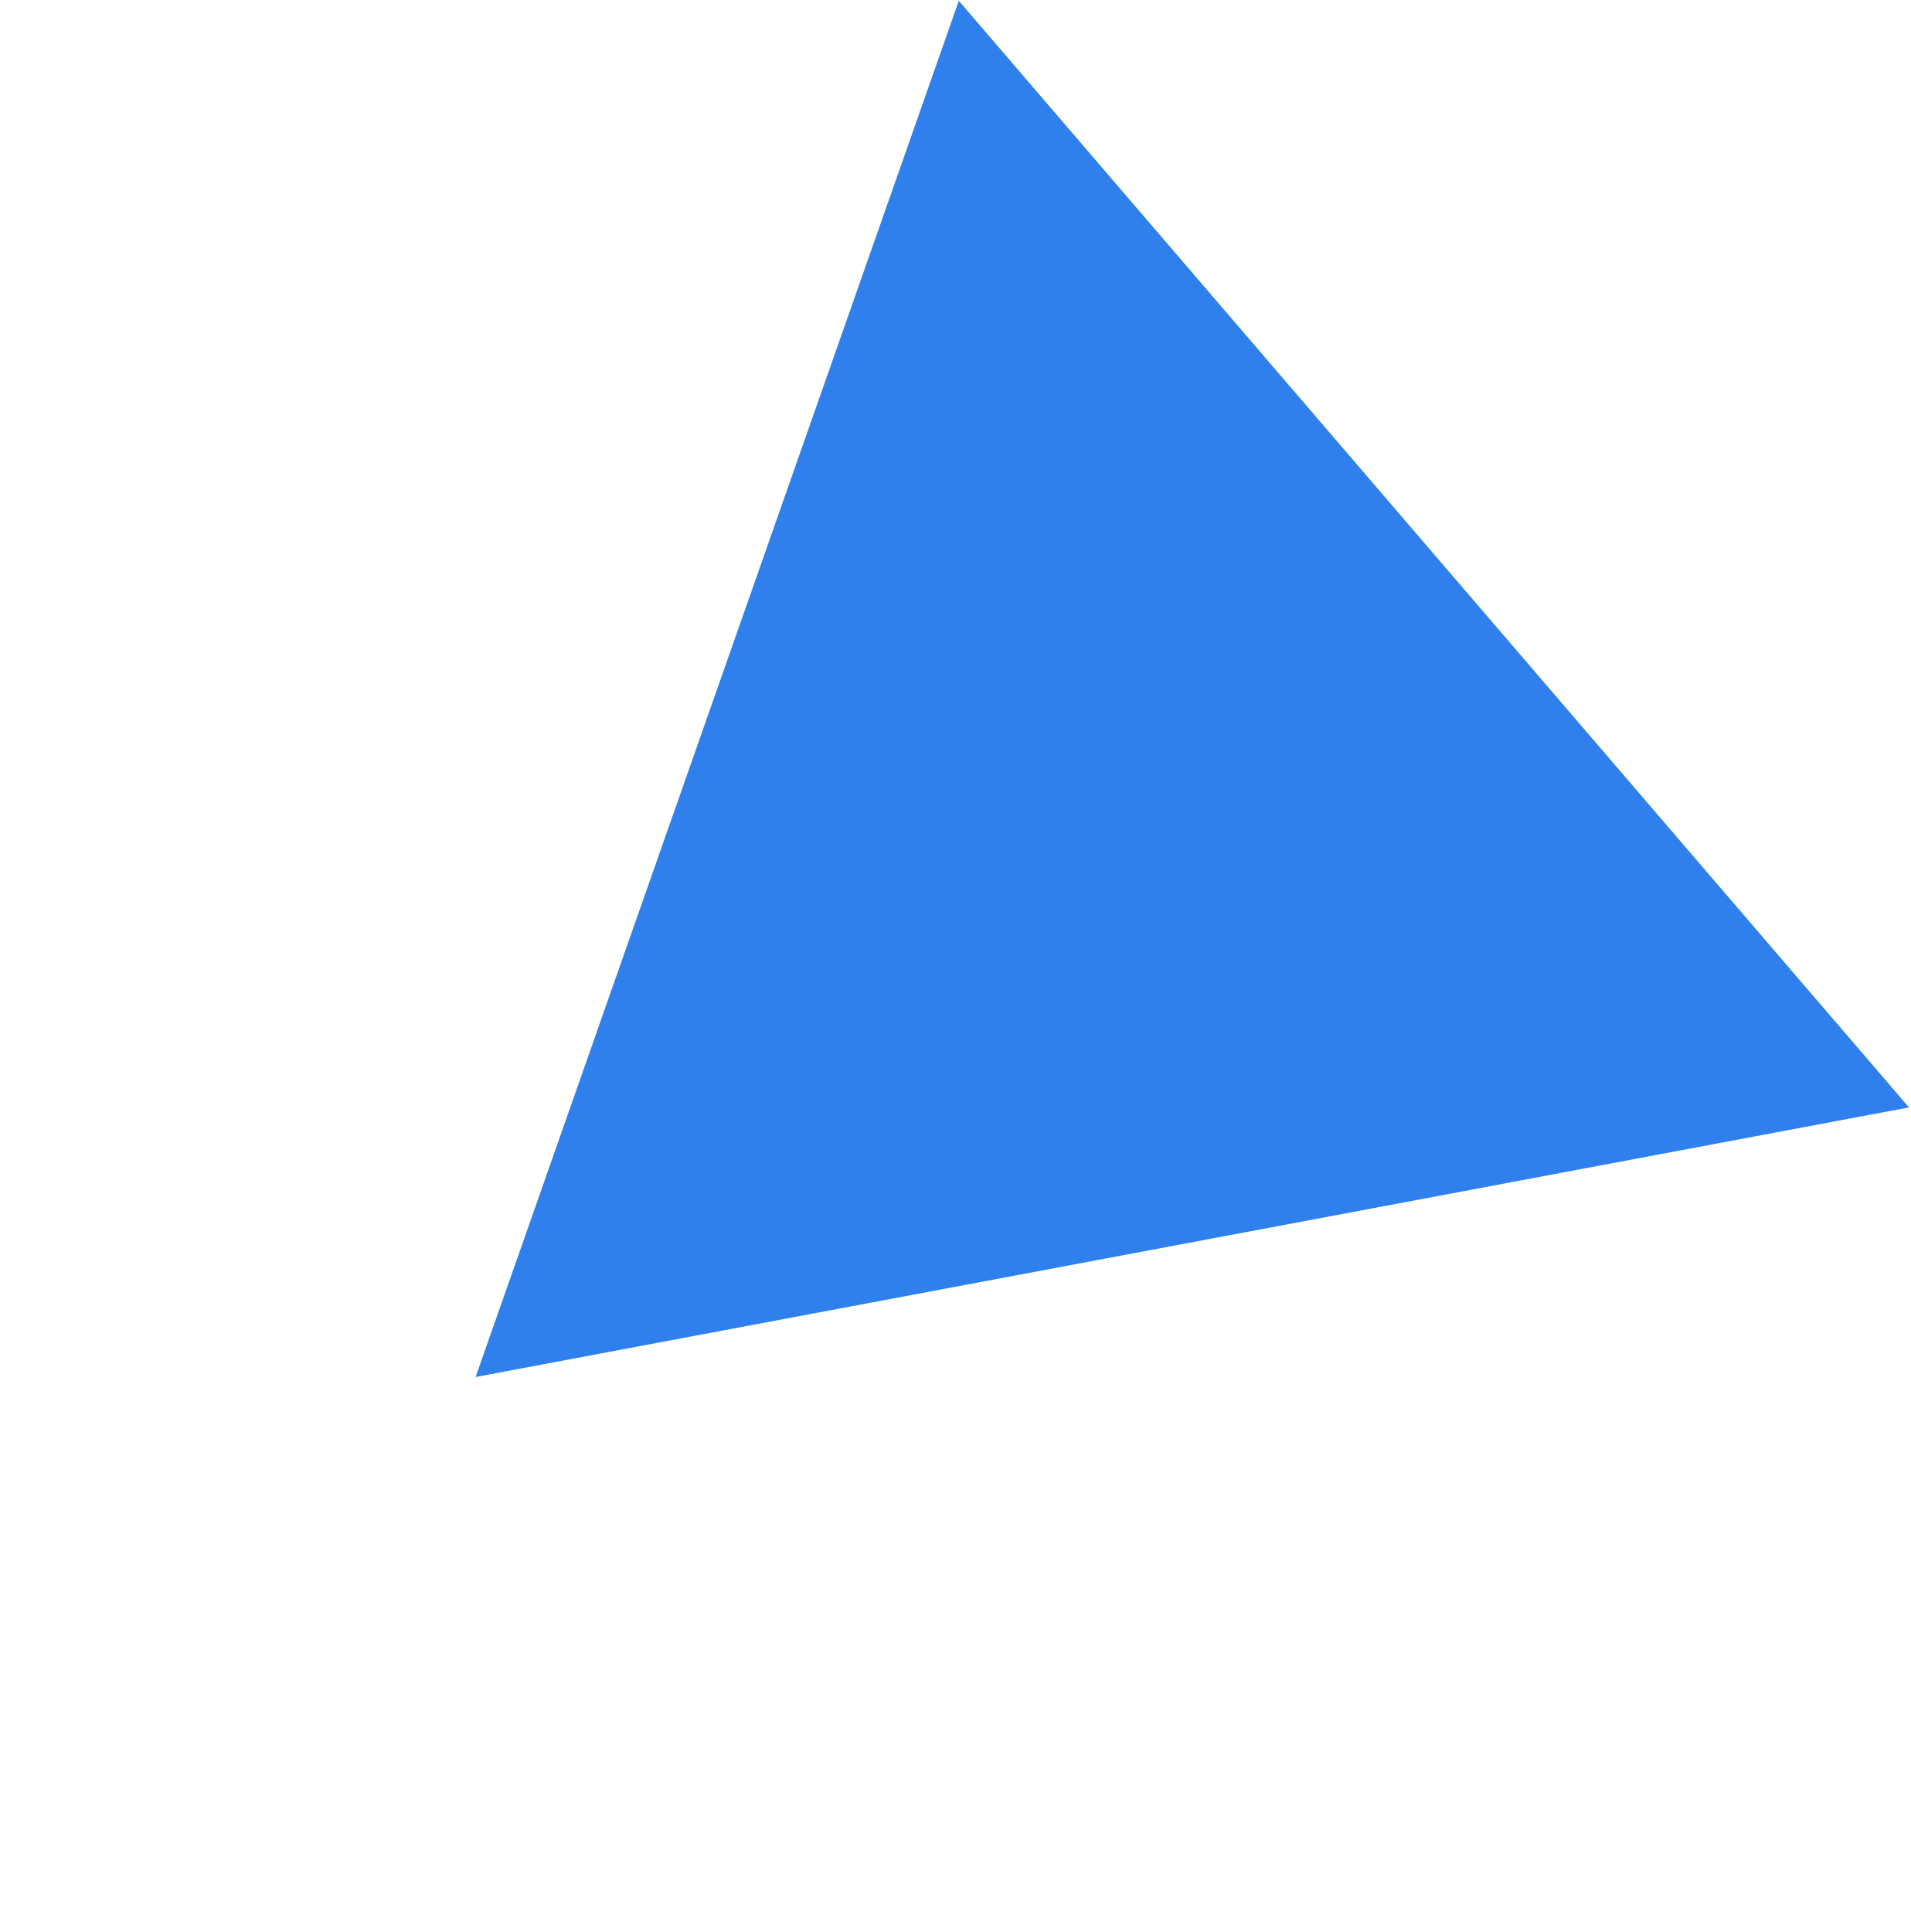
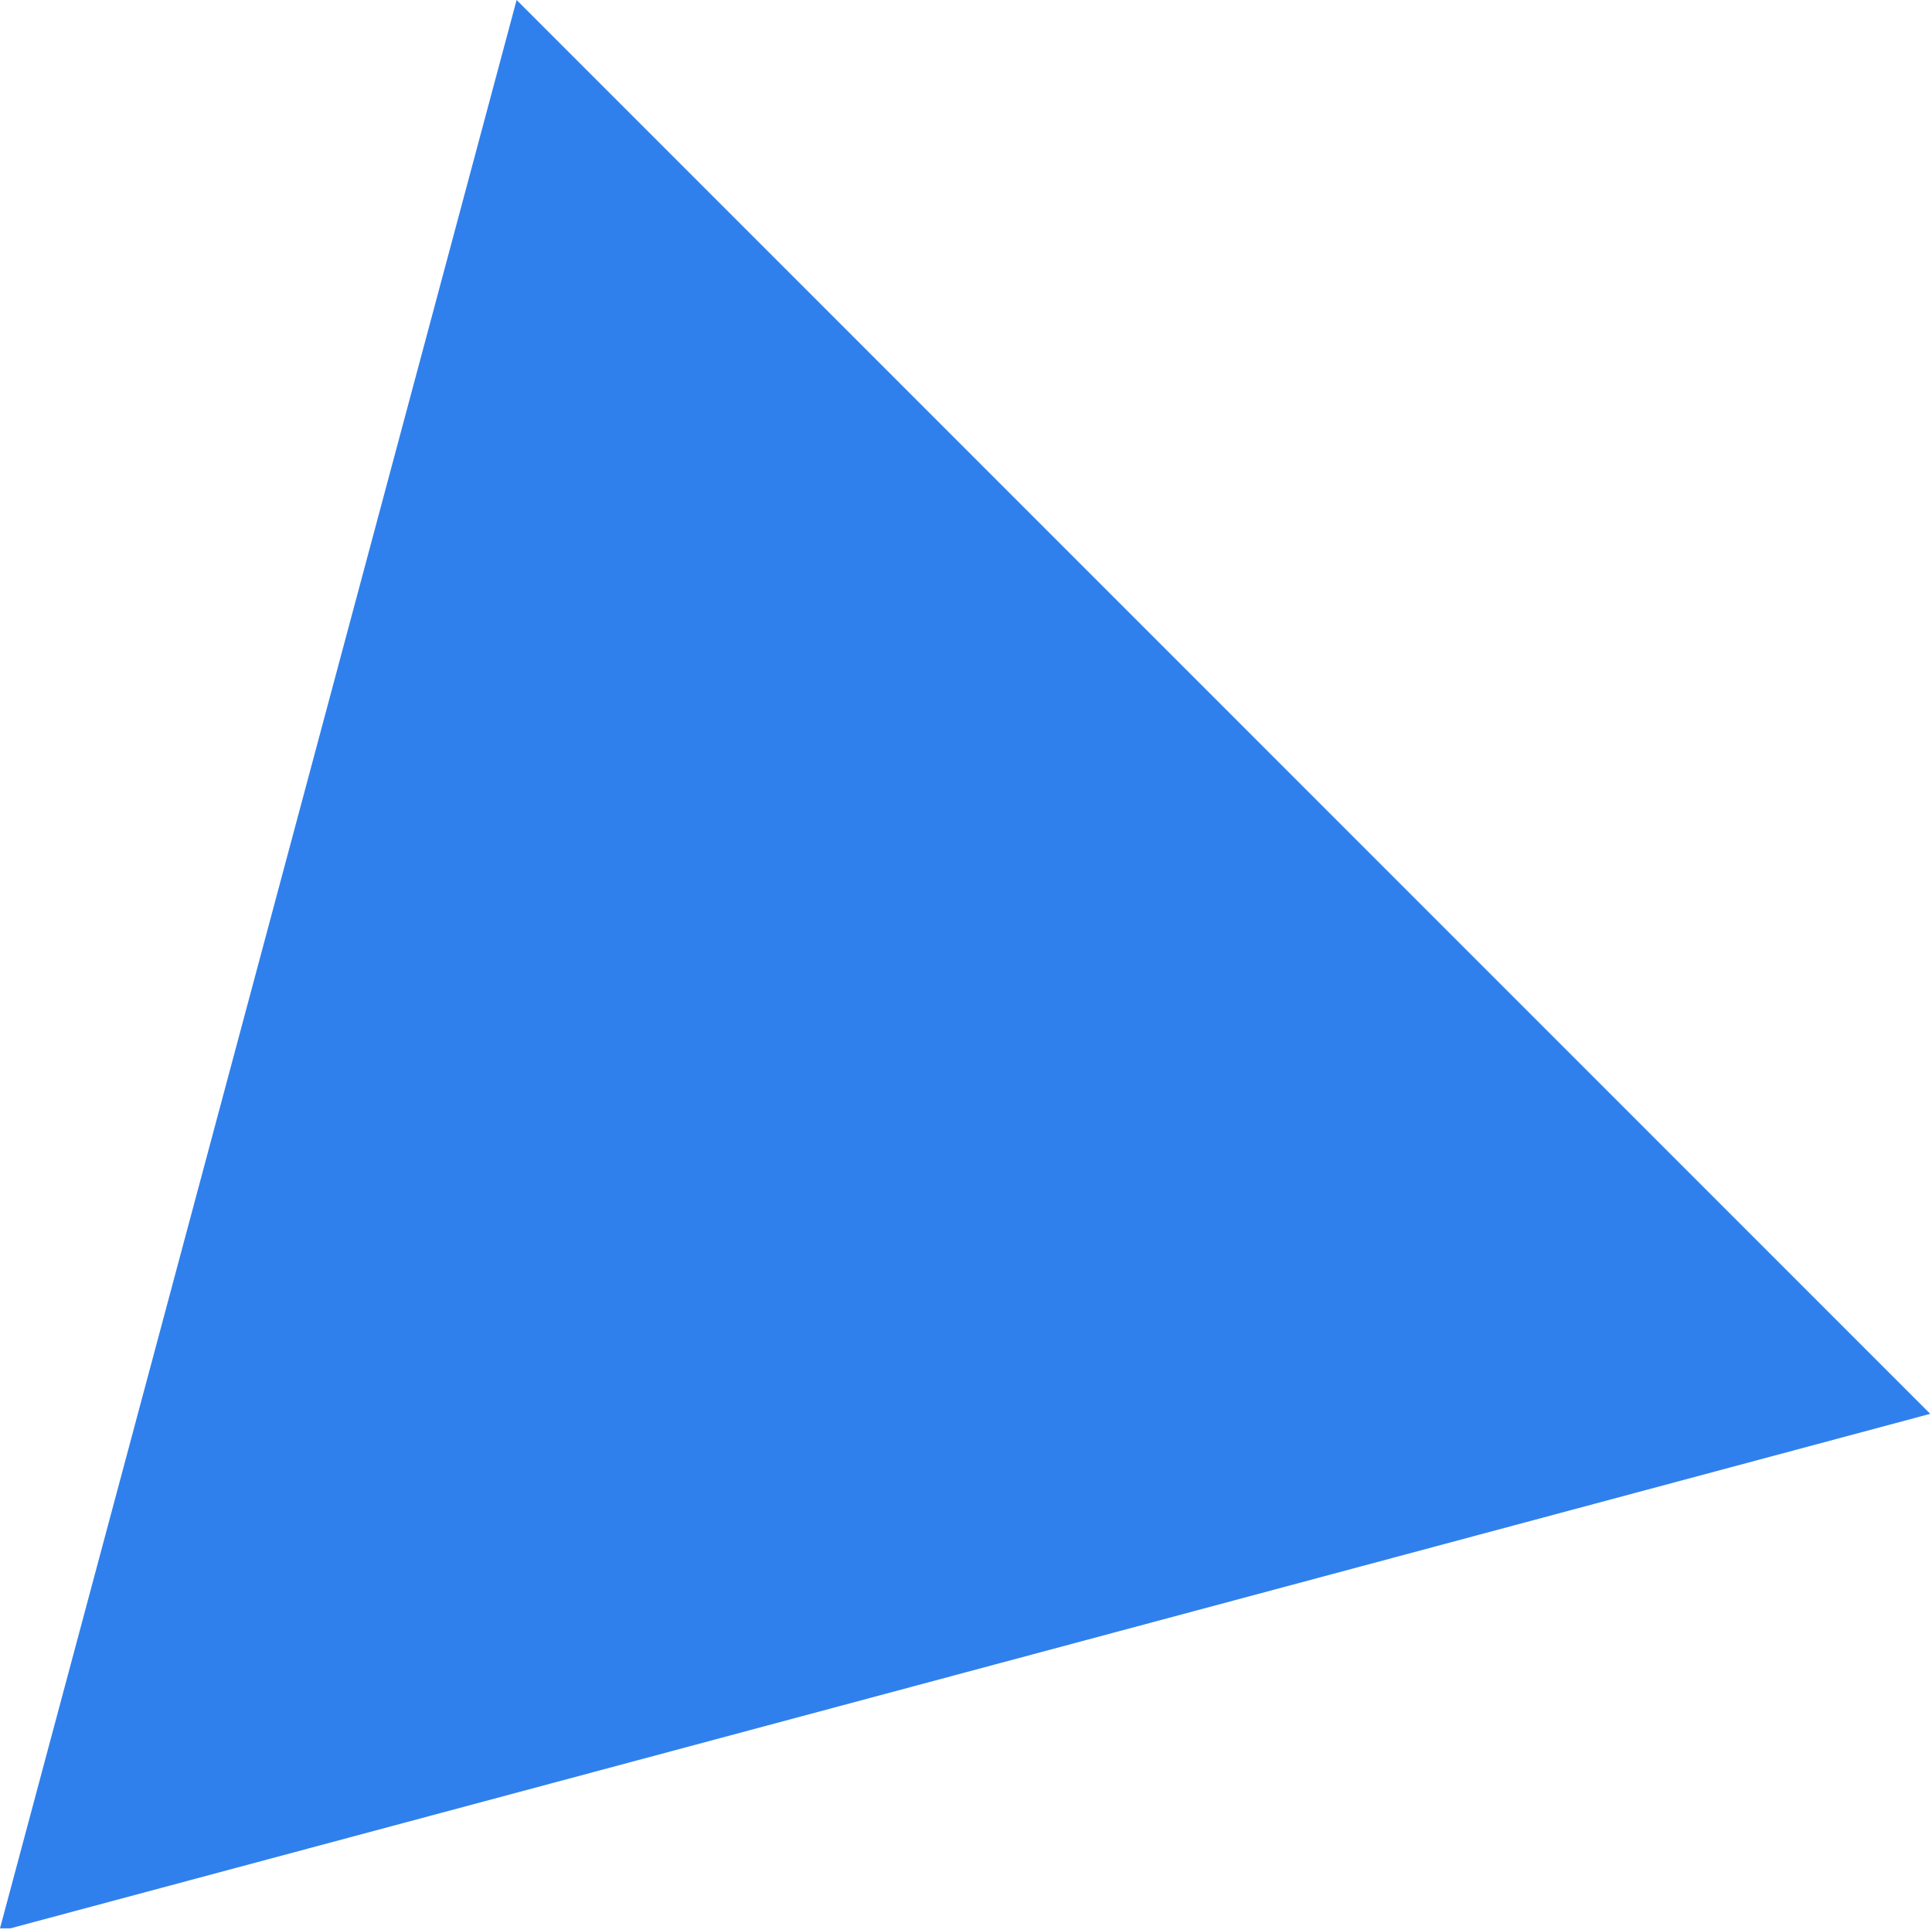
- <svg xmlns="http://www.w3.org/2000/svg" width="995" height="1006" viewBox="0 0 995 1006" fill="none">
-   <path d="M247.666 717.014L499.294 0.404L994.083 576.626L247.666 717.014Z" fill="#2F80ED" />
+ <svg xmlns="http://www.w3.org/2000/svg" width="734" height="733" viewBox="0 0 734 733" fill="none">
+   <path fill-rule="evenodd" clip-rule="evenodd" d="M733.321 537.051L196.271 0L0 732.492H3.924L733.321 537.051Z" fill="#2F80ED" />
</svg>
